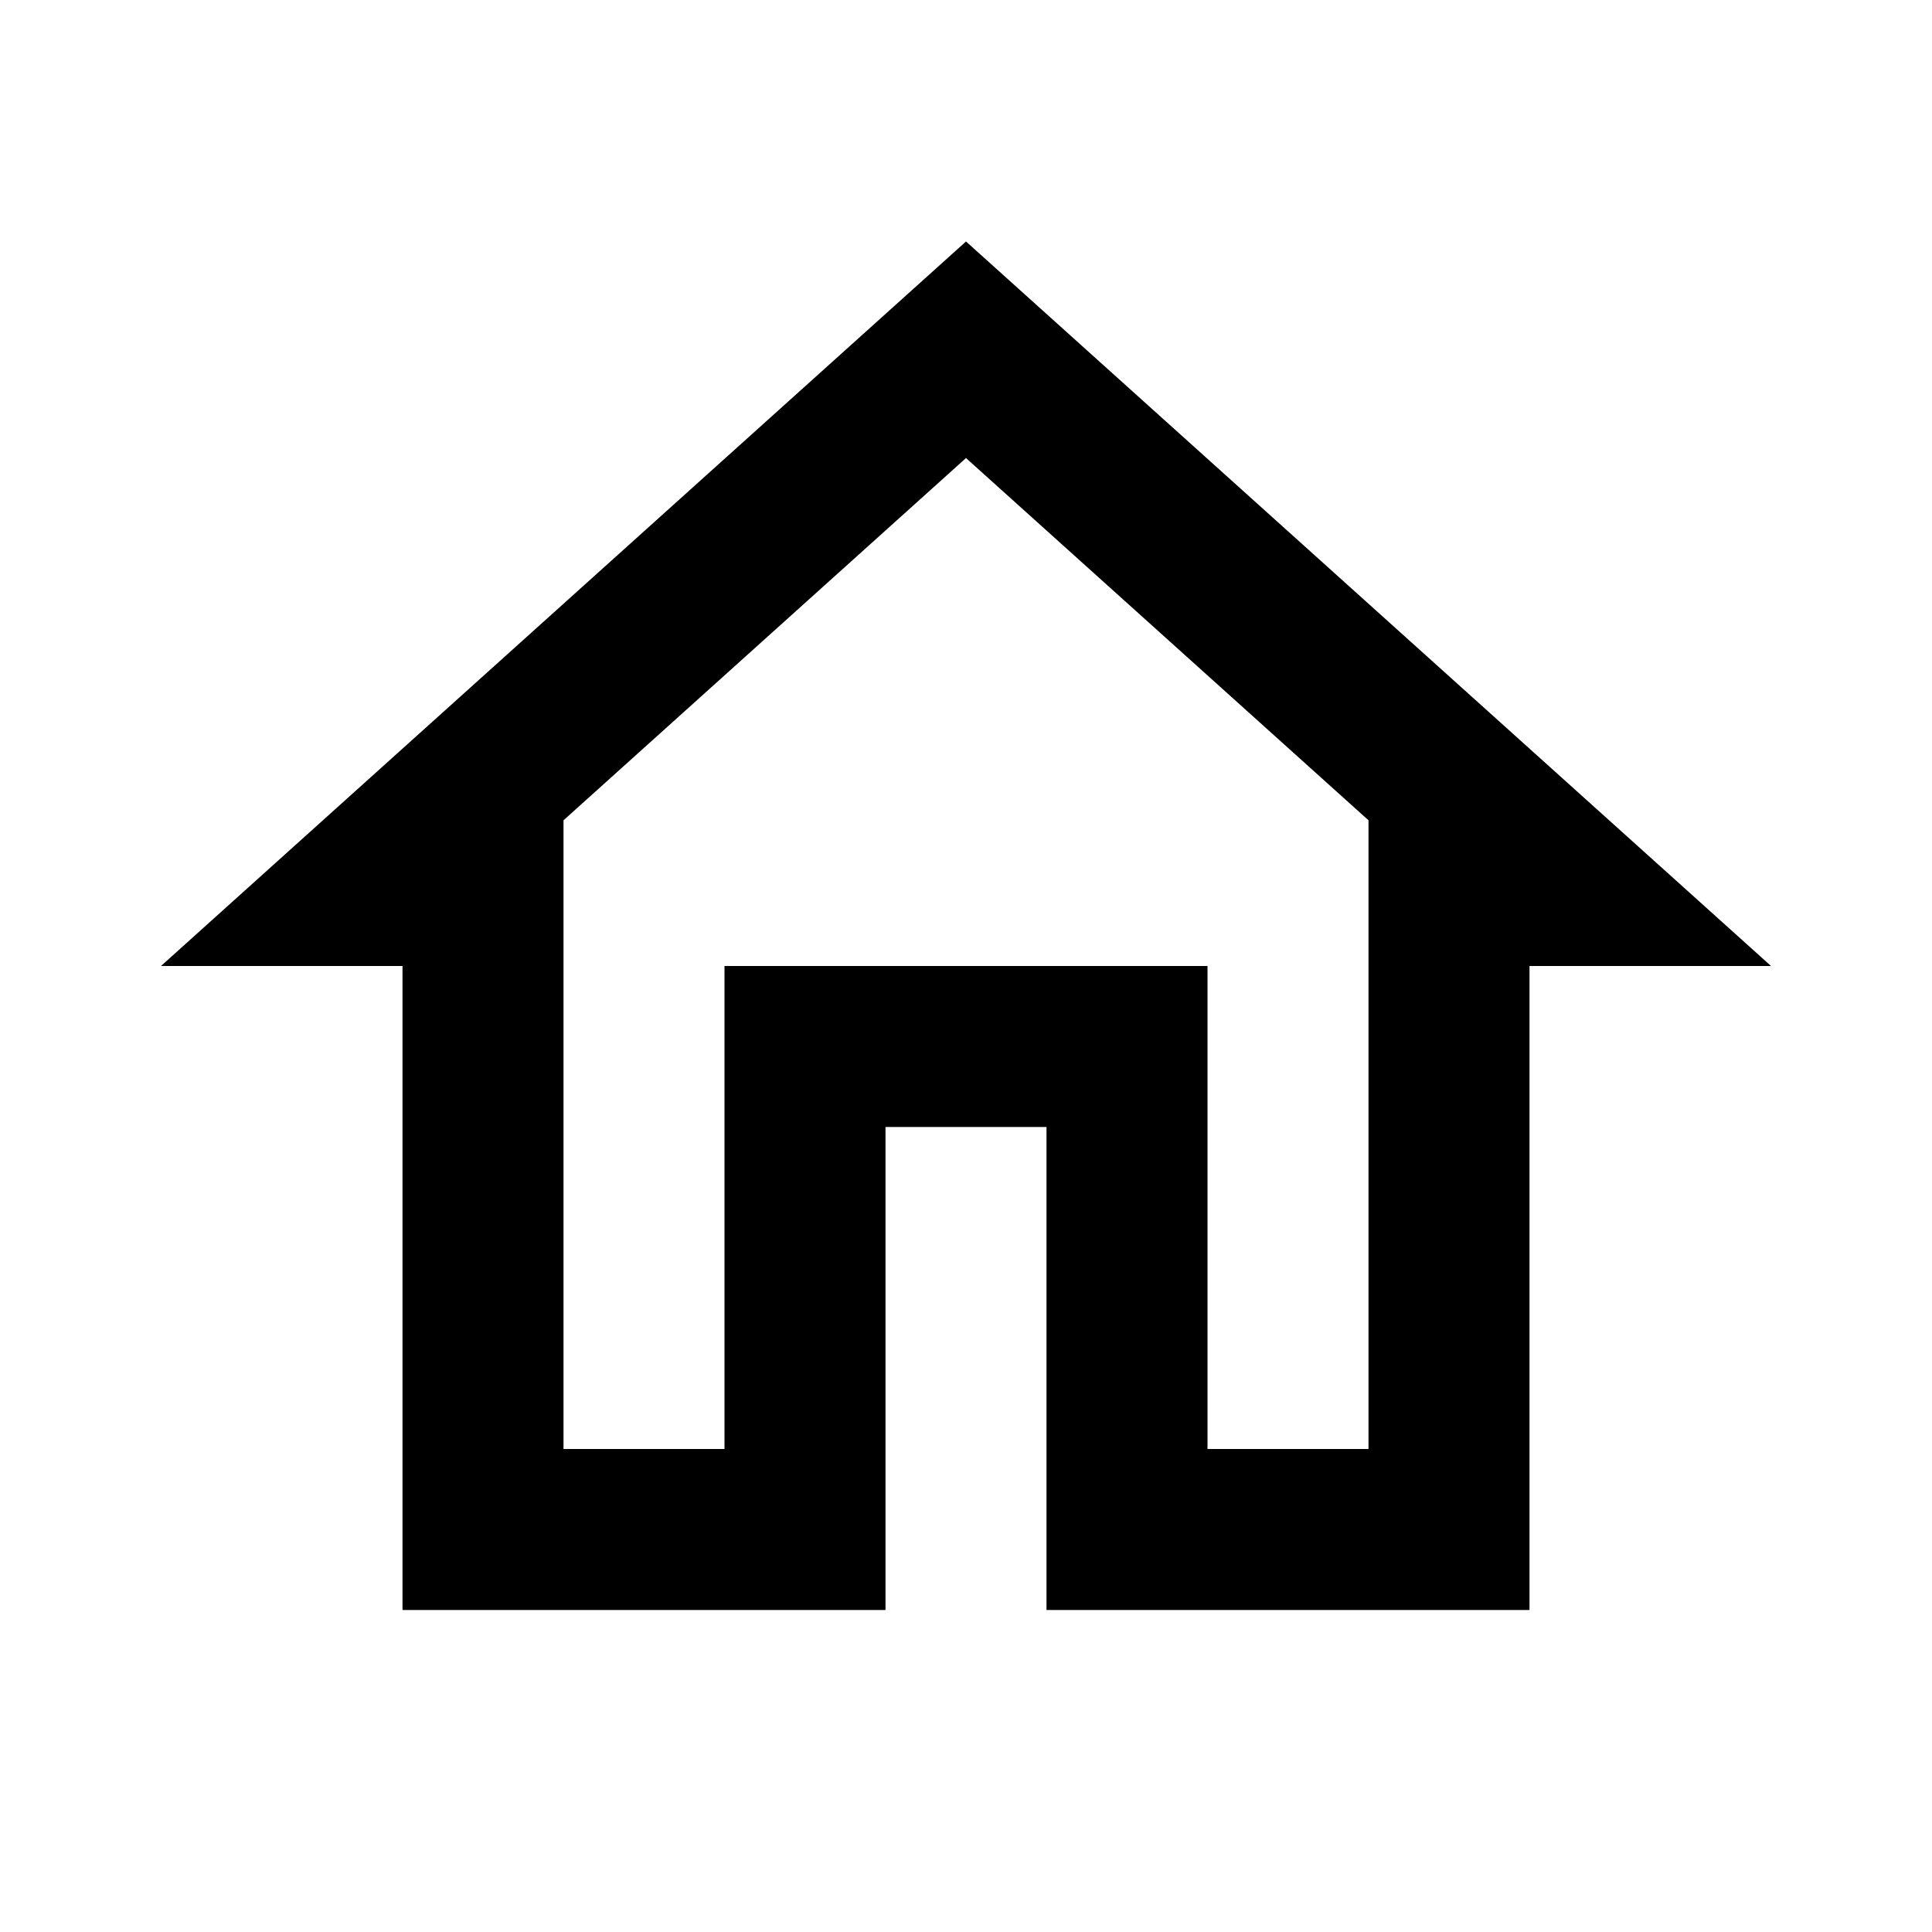
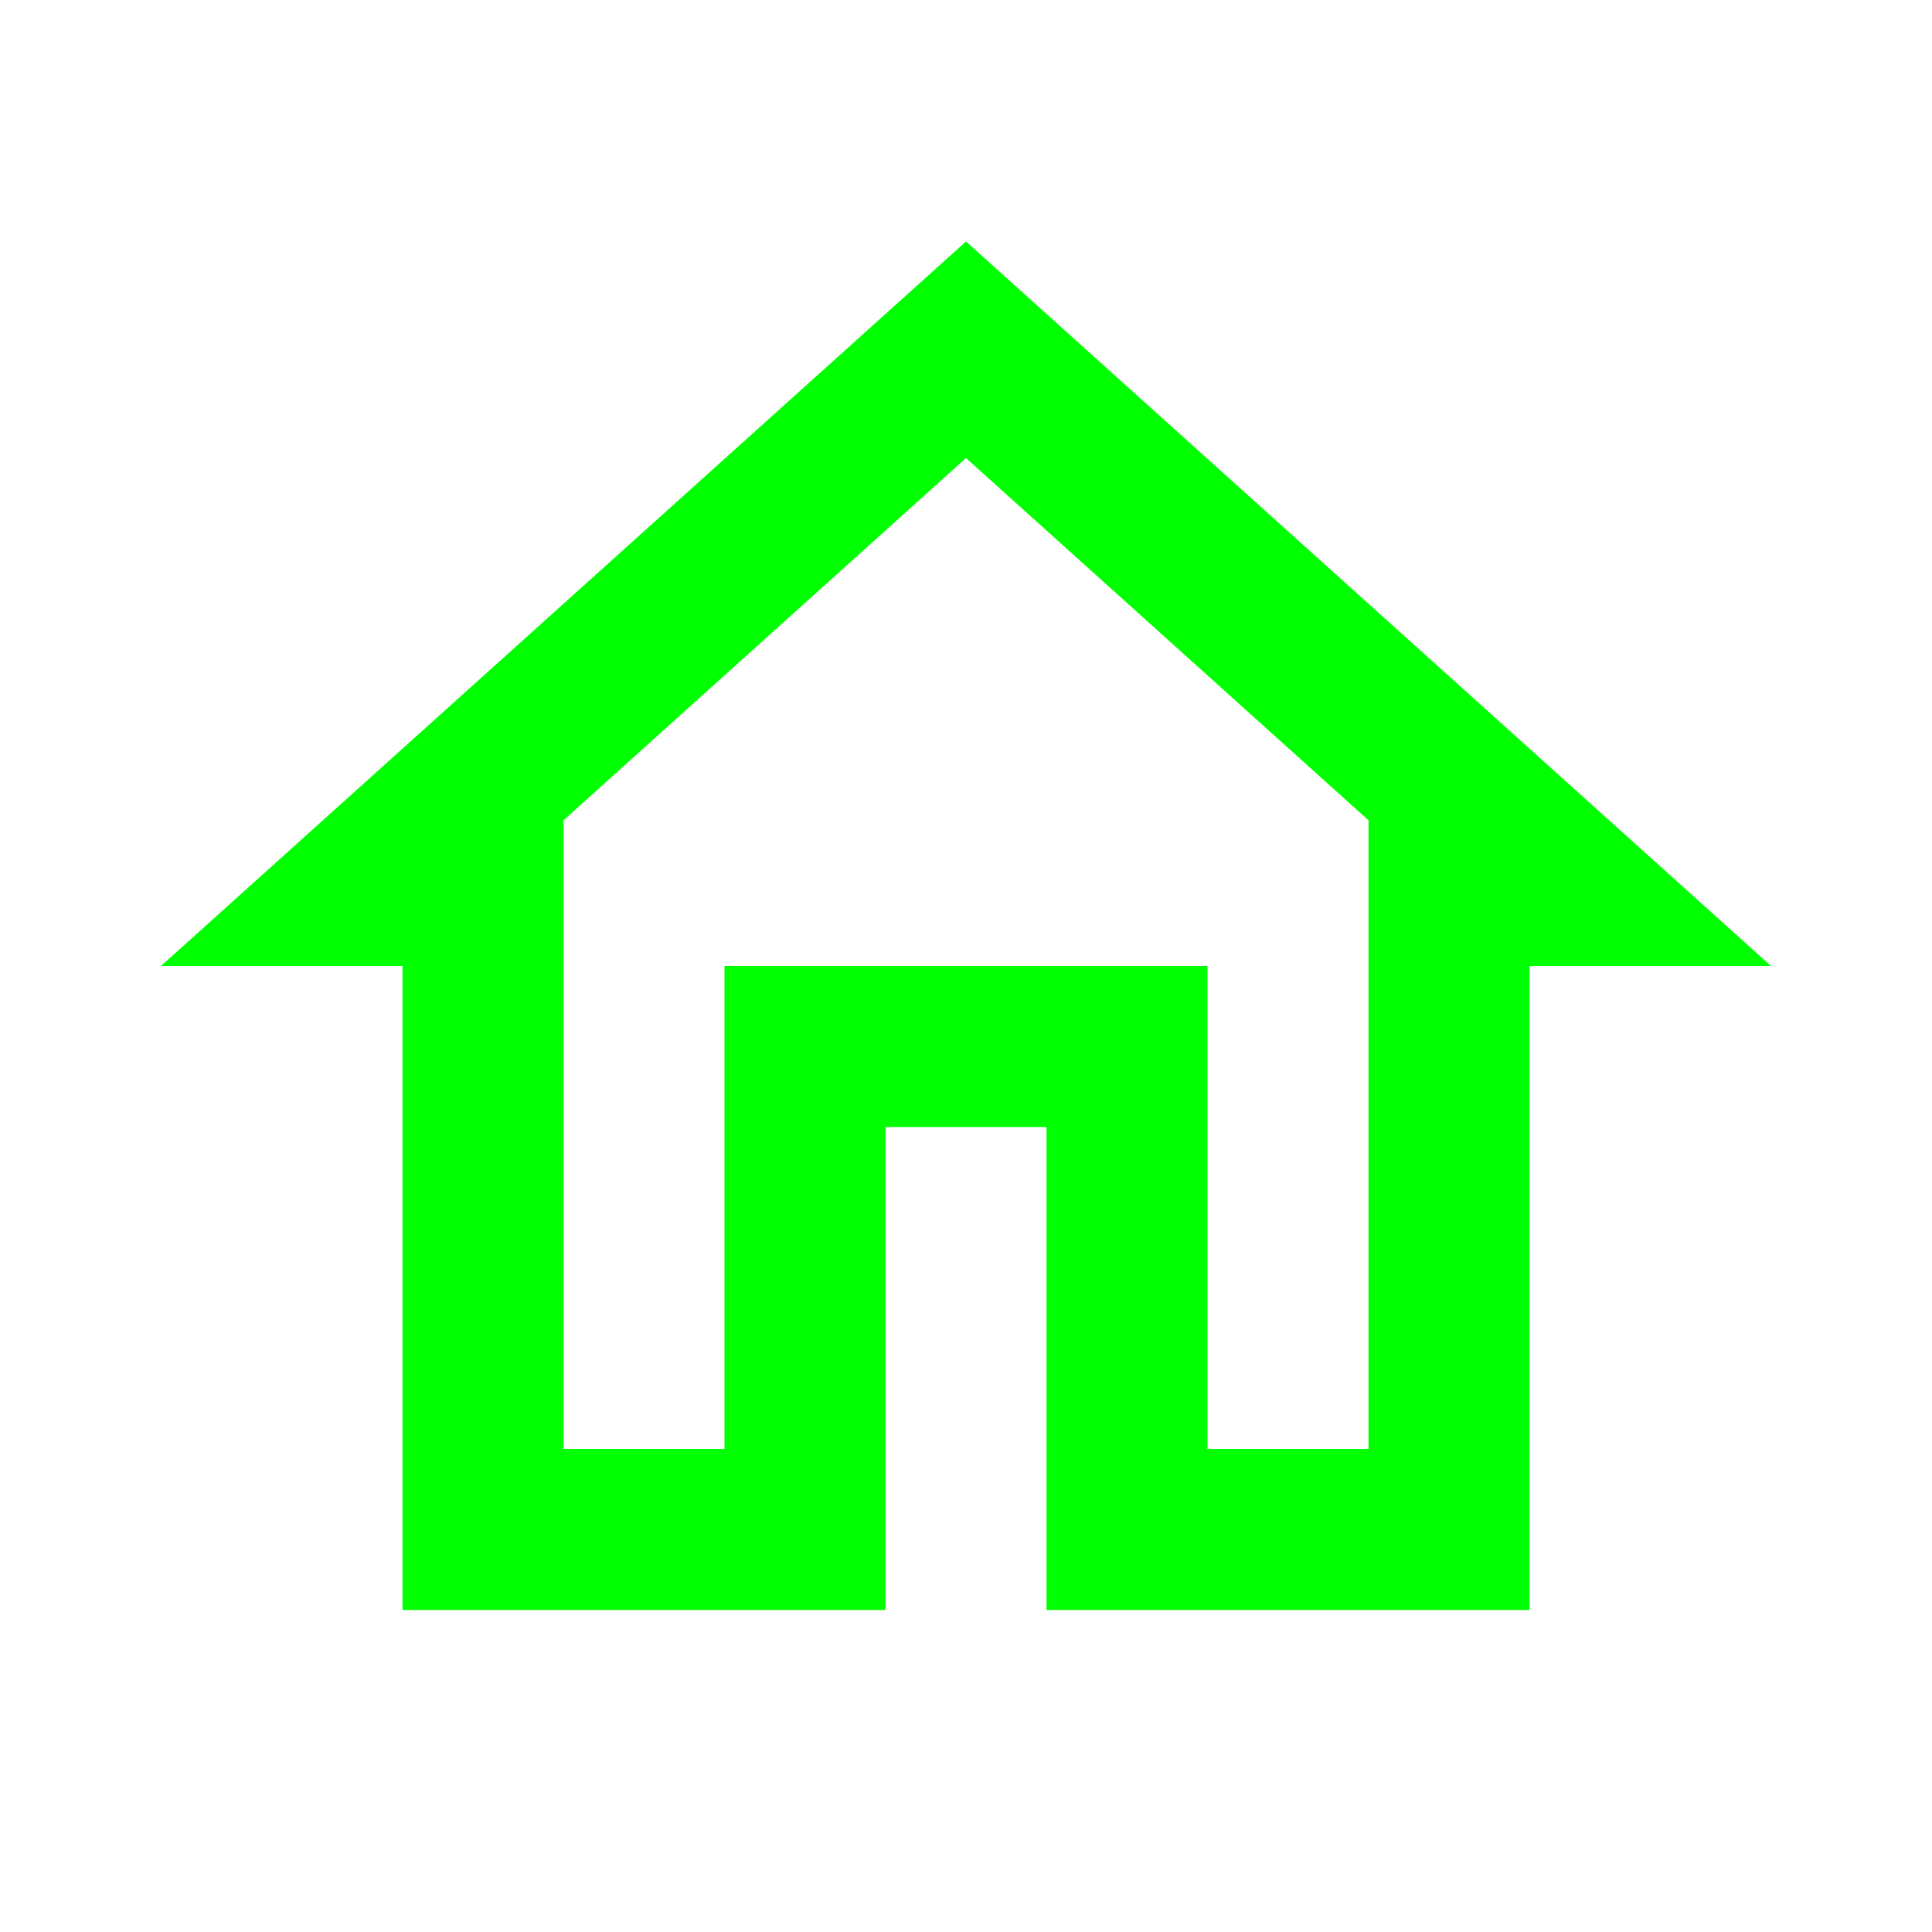
- <svg xmlns="http://www.w3.org/2000/svg" height="24px" viewBox="0 0 24 24" width="24px" fill="#000000">
+ <svg xmlns="http://www.w3.org/2000/svg" height="24px" viewBox="0 0 24 24" width="24px" fill="lime">
  <path d="M0 0h24v24H0V0z" fill="none" />
  <path d="M12 5.69l5 4.5V18h-2v-6H9v6H7v-7.81l5-4.5M12 3L2 12h3v8h6v-6h2v6h6v-8h3L12 3z" />
</svg>
